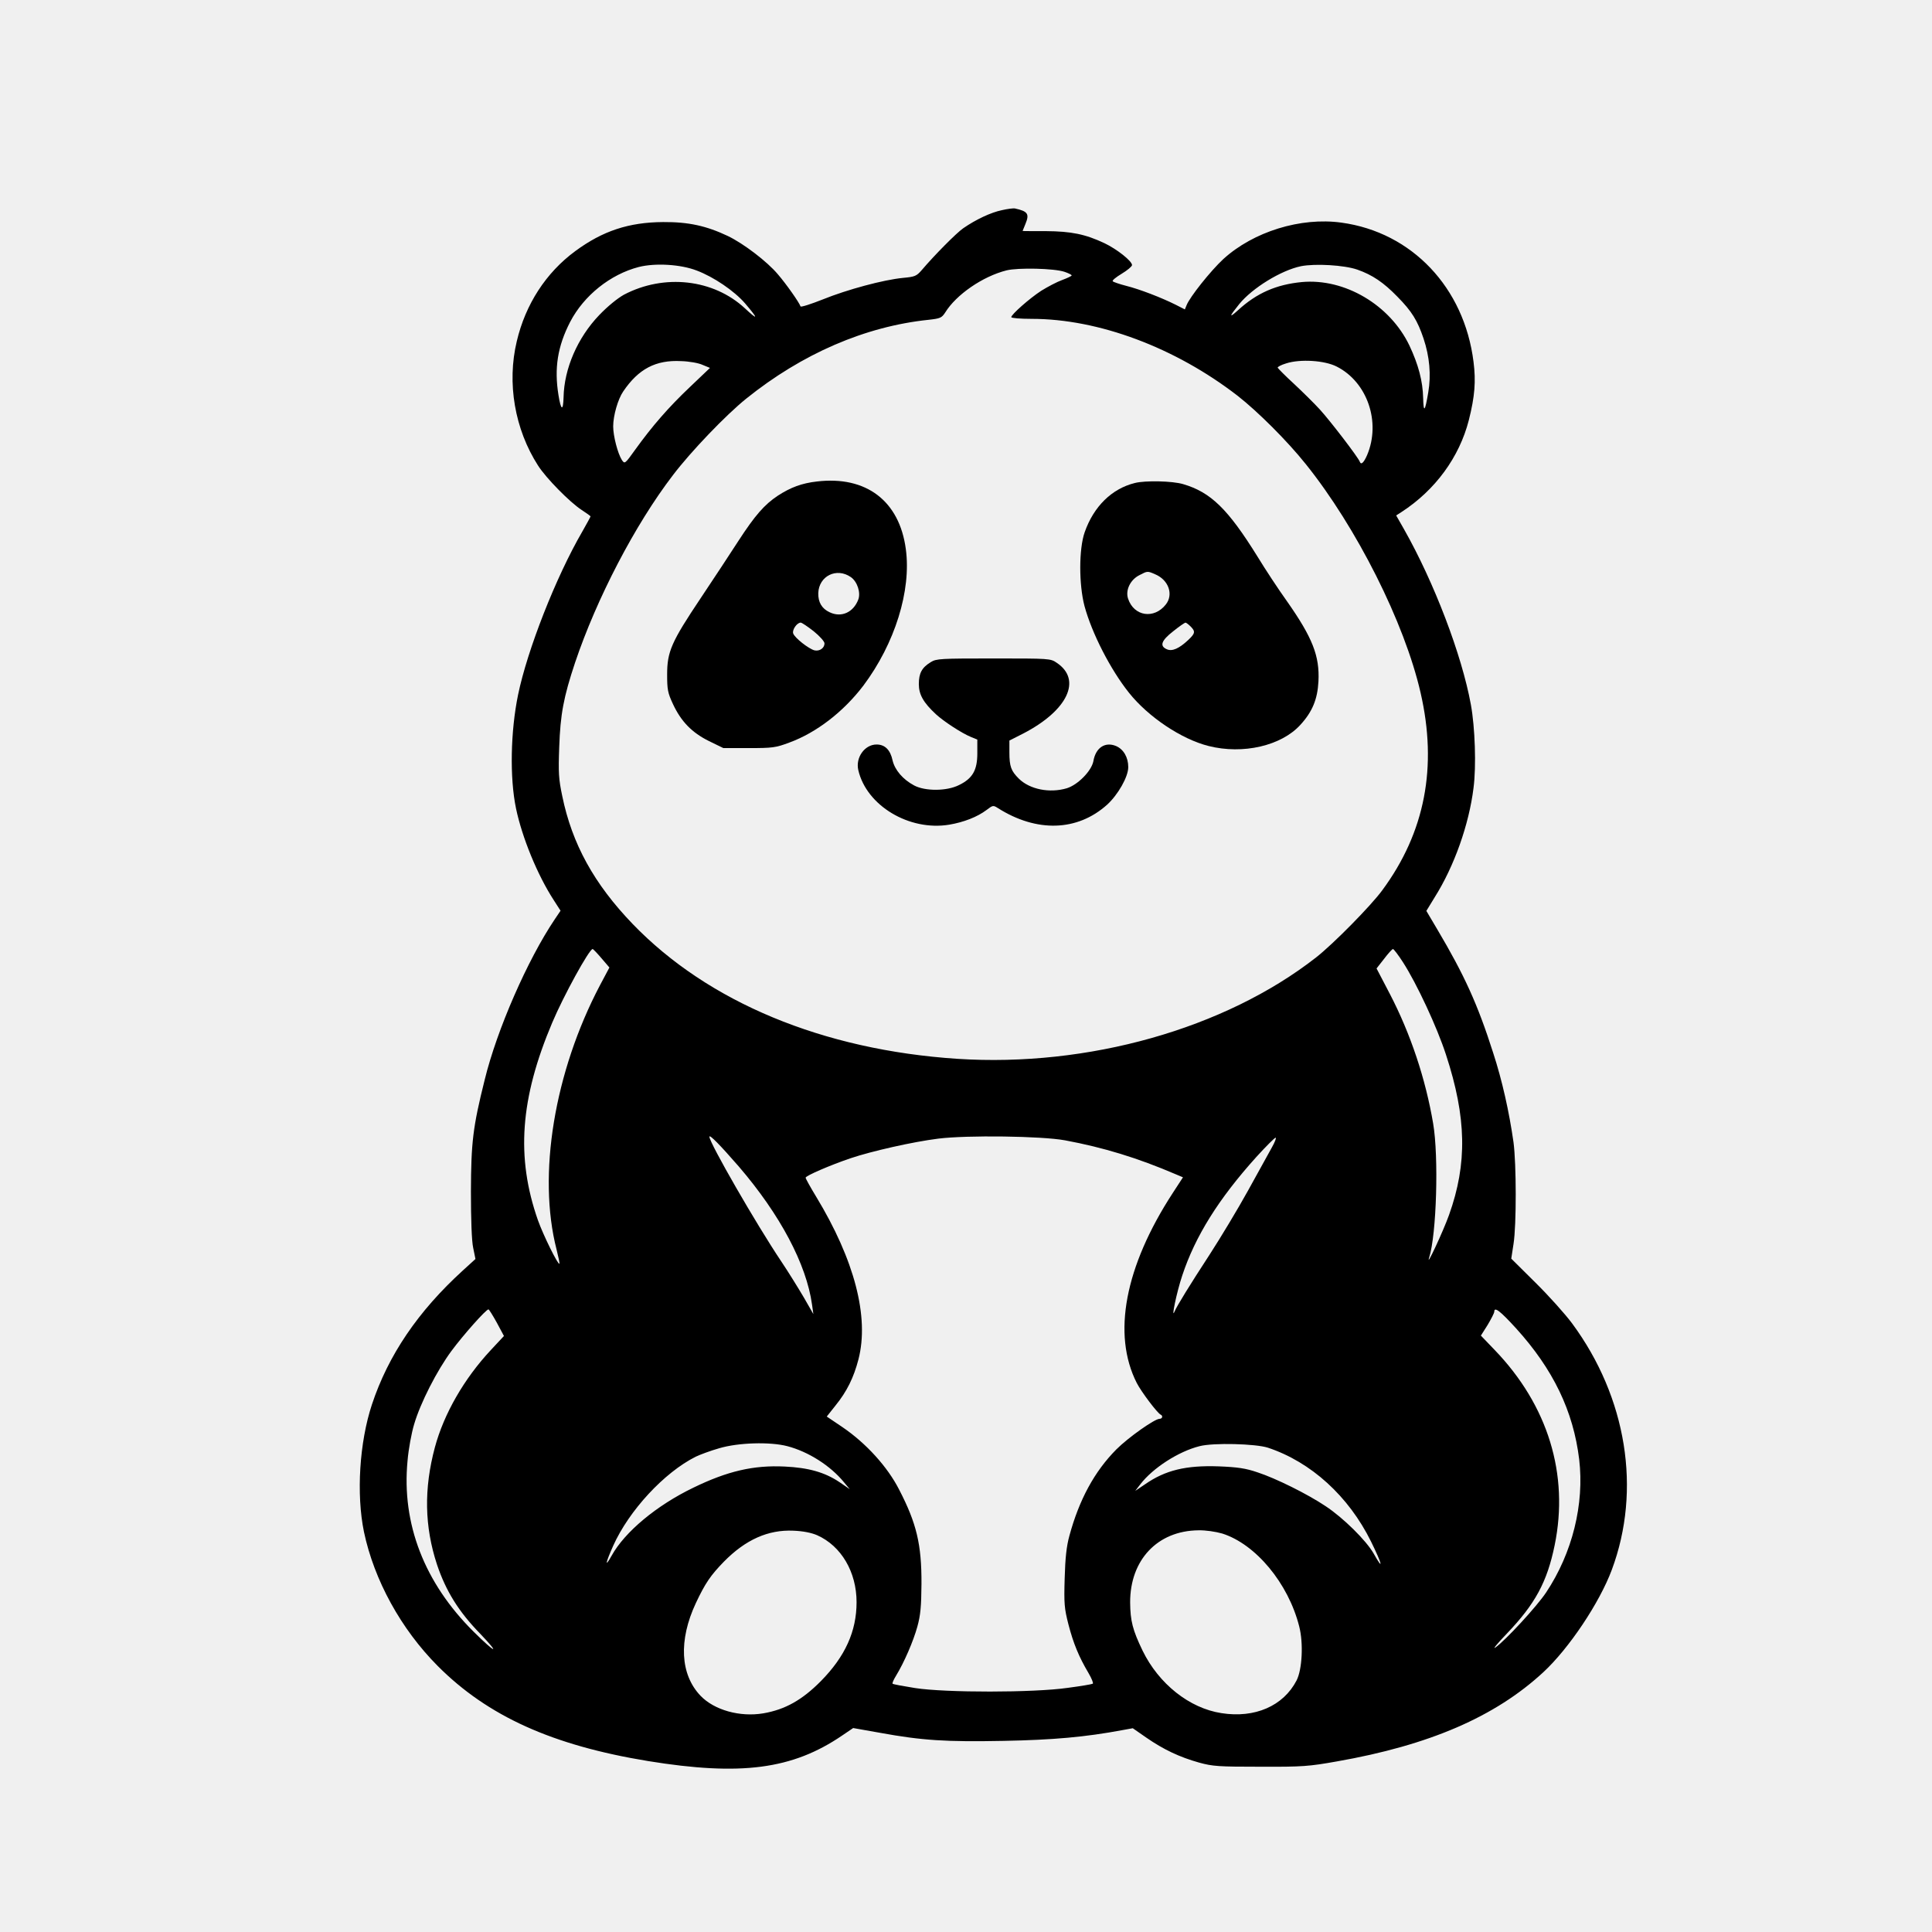
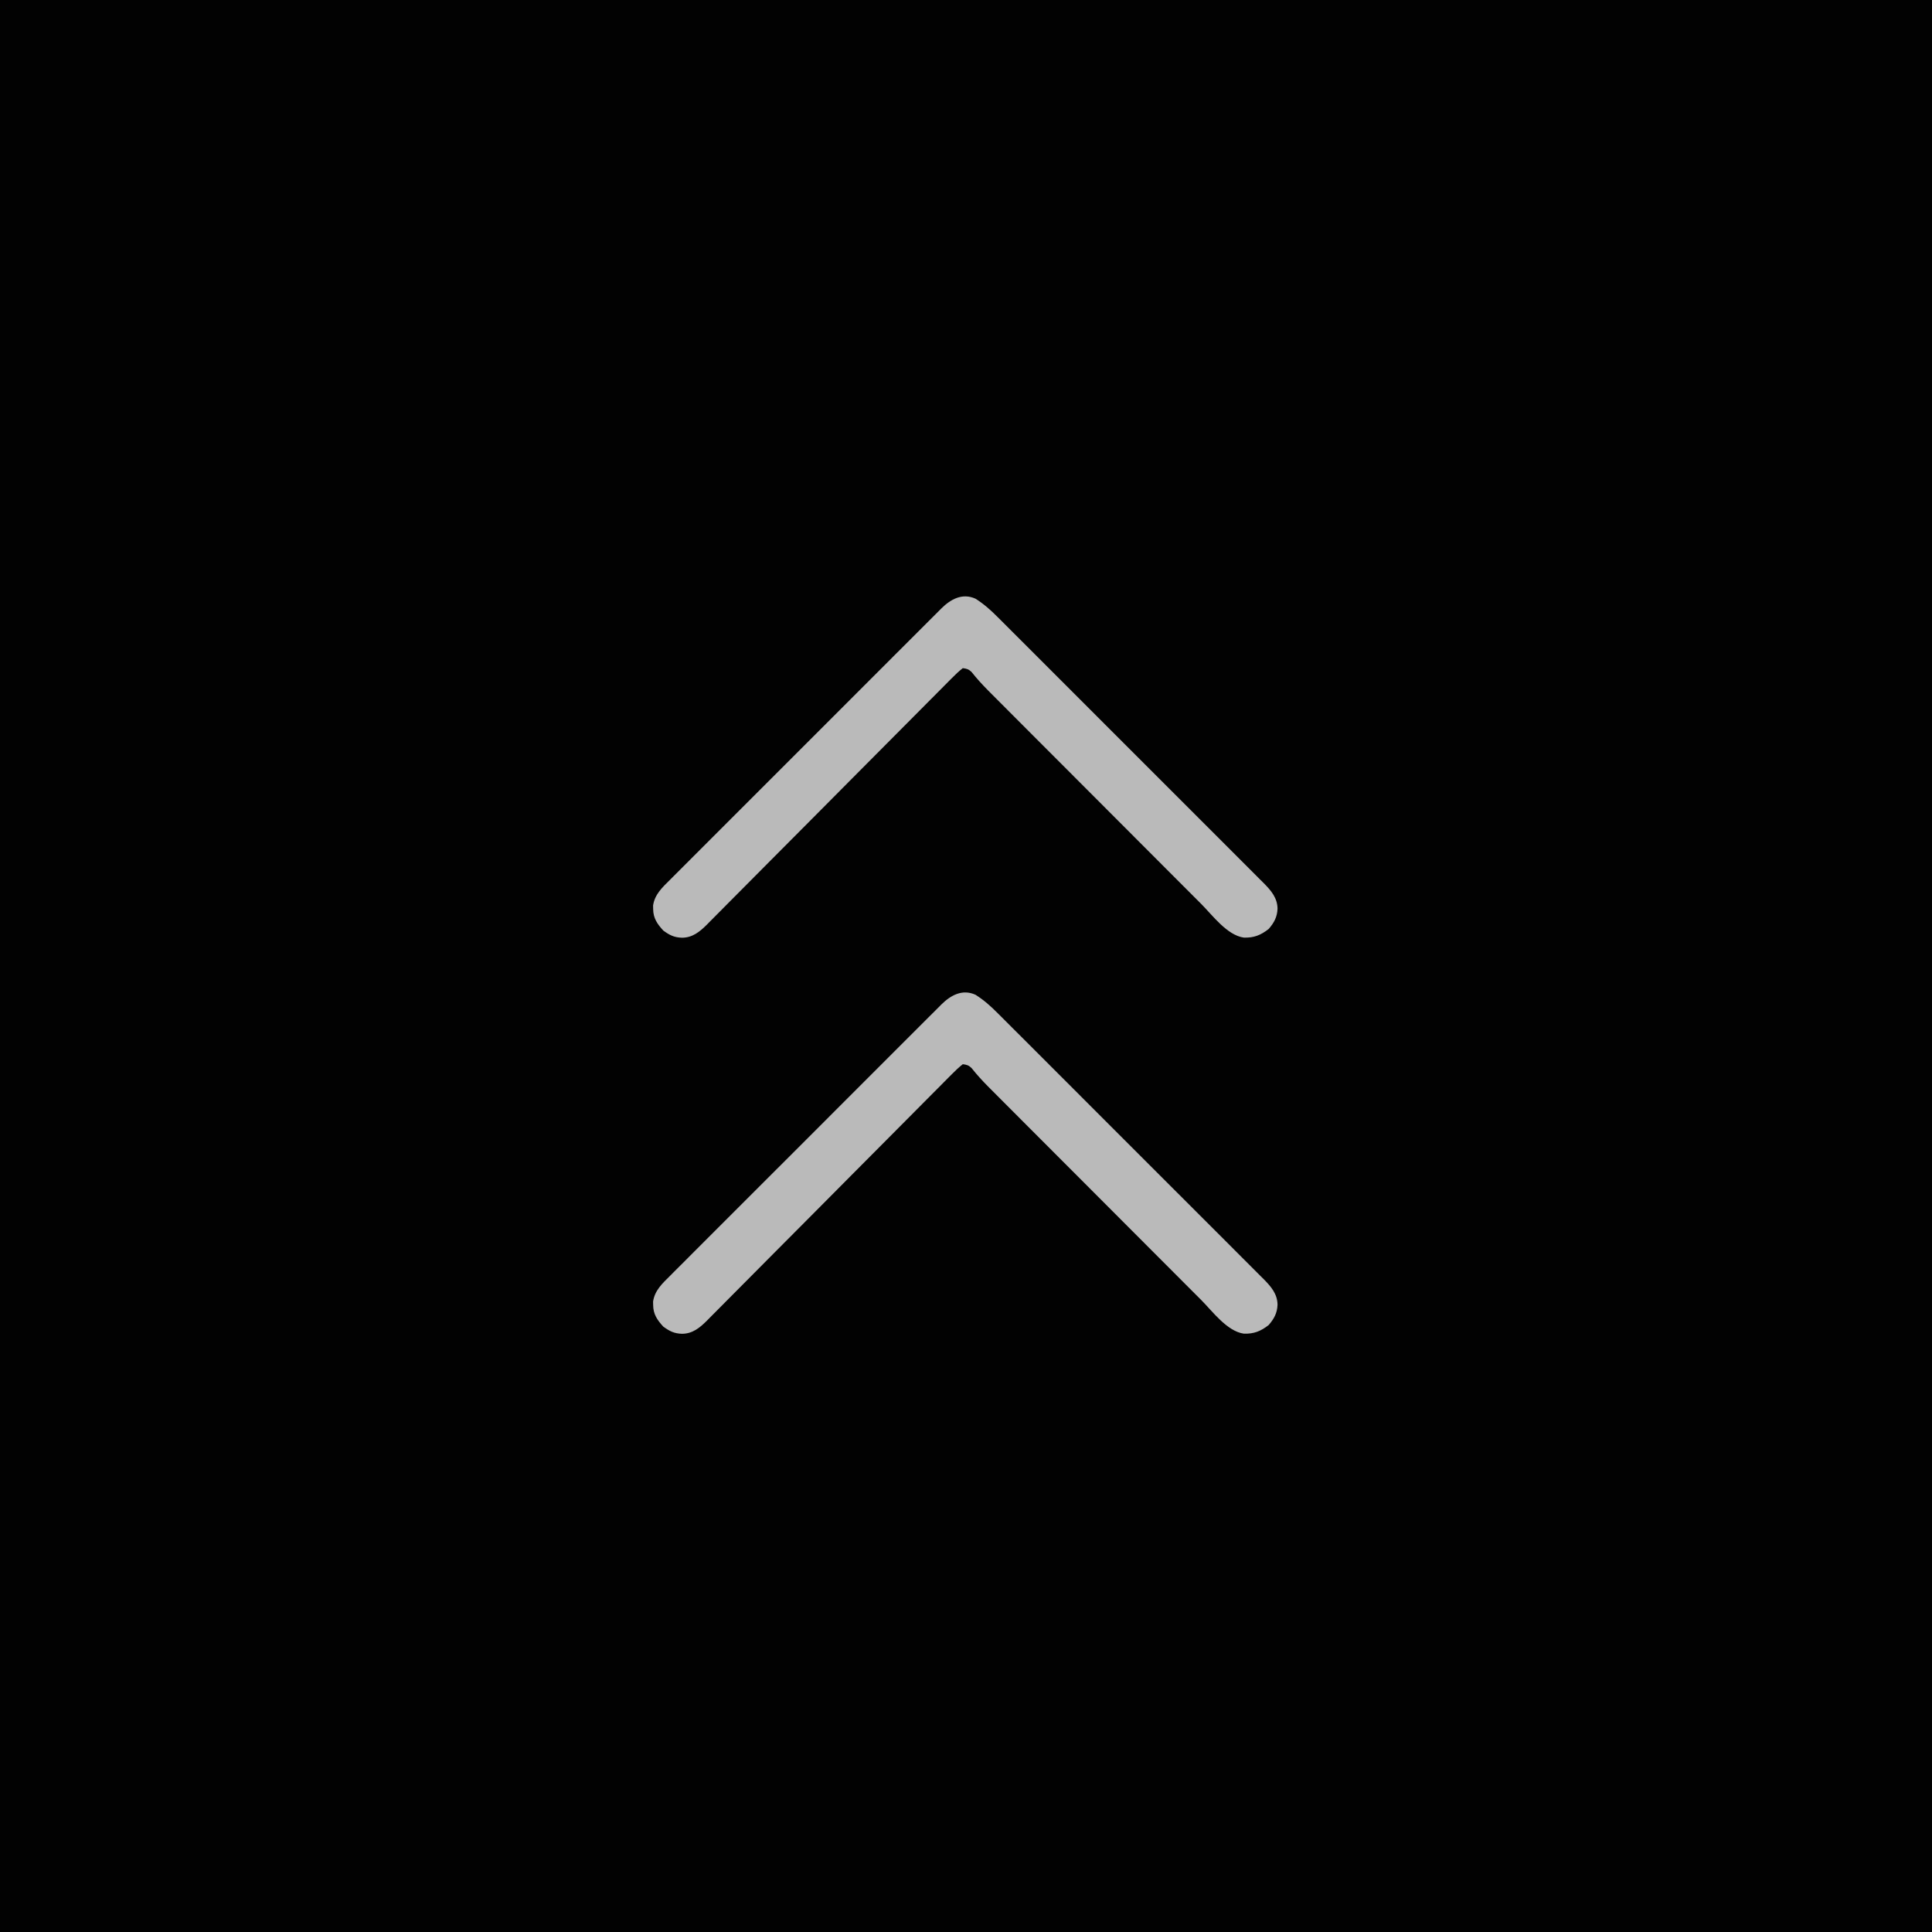
- <svg xmlns="http://www.w3.org/2000/svg" version="1.0" width="1024pt" height="1024pt" viewBox="0 0 1024 1024" preserveAspectRatio="xMidYMid meet">
-   <style>
-     path {
-         fill: black;
-     }
-     @media (prefers-color-scheme: dark) {
-         path { fill: white; }
-     }
- </style>
-   <g transform="translate(0,1024) scale(0.1,-0.1)" stroke="none">
-     <path d="M5310 9126 c-58 -12 -137 -49 -205 -96 -37 -26 -151 -141 -220 -222 -28 -32 -36 -35 -100 -41 -102 -10 -293 -61 -424 -114 -63 -25 -116 -42 -118 -37 -7 21 -76 119 -120 170 -57 68 -182 163 -265 203 -114 54 -209 75 -343 74 -182 -1 -321 -47 -466 -154 -155 -114 -264 -282 -310 -478 -53 -221 -11 -466 113 -659 43 -67 168 -194 231 -235 26 -17 47 -32 47 -34 0 -2 -20 -39 -44 -81 -140 -241 -291 -627 -340 -864 -40 -194 -45 -440 -11 -603 32 -153 113 -352 200 -486 l36 -56 -31 -46 c-144 -214 -306 -584 -371 -850 -63 -252 -72 -332 -73 -592 0 -148 4 -263 12 -299 l12 -59 -67 -61 c-237 -216 -395 -448 -482 -711 -66 -200 -83 -474 -42 -674 54 -256 196 -515 391 -711 265 -266 608 -421 1115 -504 492 -80 765 -44 1028 135 l59 40 141 -25 c224 -41 352 -49 656 -43 262 5 432 20 630 57 l55 10 72 -50 c91 -63 176 -103 279 -132 73 -20 102 -22 325 -22 225 -1 258 2 405 28 491 86 840 237 1095 473 136 126 298 368 363 543 158 424 79 913 -210 1305 -37 50 -124 147 -195 217 l-128 127 12 78 c16 102 15 424 0 538 -23 162 -60 328 -108 475 -82 257 -152 411 -296 654 l-58 98 44 72 c104 165 182 386 206 580 15 115 8 321 -14 441 -48 264 -195 649 -355 931 l-41 72 28 18 c179 116 307 291 357 487 32 126 38 207 25 309 -49 394 -327 687 -700 738 -216 30 -467 -48 -626 -193 -67 -62 -178 -201 -195 -245 l-9 -22 -49 25 c-74 37 -190 82 -262 100 -35 9 -67 20 -71 24 -5 4 17 22 47 40 30 18 55 39 55 46 0 21 -79 84 -146 116 -102 48 -176 63 -311 64 -68 0 -123 0 -123 1 0 1 7 18 15 37 22 53 13 67 -55 82 -8 2 -40 -2 -70 -9z m-1617 -320 c90 -34 199 -108 256 -174 71 -83 71 -93 -1 -26 -167 155 -428 184 -641 72 -34 -19 -86 -61 -131 -108 -115 -120 -186 -284 -189 -436 -2 -75 -14 -70 -27 12 -23 142 -5 258 62 388 73 140 213 252 364 291 88 22 222 14 307 -19z m3501 5 c80 -28 139 -68 212 -143 77 -78 107 -127 139 -222 32 -96 41 -193 25 -286 -17 -102 -25 -111 -27 -30 -2 90 -25 177 -73 279 -103 215 -343 357 -570 336 -135 -13 -239 -58 -338 -149 -50 -45 -48 -35 6 32 70 86 222 179 327 201 76 15 230 6 299 -18z m-1551 -12 c20 -7 37 -15 37 -19 0 -3 -23 -14 -50 -24 -28 -10 -77 -36 -111 -57 -63 -41 -159 -126 -159 -140 0 -5 48 -9 108 -9 355 0 761 -152 1092 -408 106 -83 262 -238 361 -362 269 -335 523 -840 608 -1210 91 -394 24 -742 -203 -1049 -60 -82 -260 -285 -351 -356 -484 -378 -1209 -582 -1901 -537 -712 47 -1321 300 -1721 715 -204 212 -321 424 -373 678 -19 90 -21 124 -16 259 6 174 23 265 84 448 114 339 318 732 519 994 95 125 280 318 388 405 296 238 630 383 967 418 62 7 69 10 88 39 58 94 198 191 325 223 61 15 253 11 308 -8z m-1919 -493 l39 -16 -106 -101 c-113 -107 -200 -207 -290 -332 -55 -77 -56 -77 -71 -55 -22 35 -46 127 -46 178 0 57 25 144 53 185 81 120 173 168 307 161 41 -1 93 -10 114 -20z m3361 -9 c162 -82 235 -294 161 -469 -18 -41 -32 -54 -39 -35 -9 24 -157 217 -211 276 -30 33 -92 94 -138 137 -46 42 -84 81 -86 85 -2 4 18 15 45 23 74 24 204 16 268 -17z m-3897 -3136 l42 -49 -50 -94 c-242 -460 -332 -1005 -230 -1401 10 -40 17 -73 15 -75 -7 -8 -86 152 -114 231 -117 334 -94 645 76 1047 60 142 195 388 214 390 3 0 24 -22 47 -49z m4248 -21 c73 -113 181 -345 228 -490 109 -333 114 -577 16 -850 -31 -87 -125 -288 -105 -225 39 122 51 535 21 710 -40 237 -120 476 -229 686 l-71 136 40 51 c21 28 42 51 47 52 4 0 28 -31 53 -70z m-3520 -1083 c219 -255 358 -517 388 -732 l7 -50 -51 89 c-29 49 -82 135 -119 190 -131 195 -381 629 -381 661 0 14 56 -43 156 -158z m1729 139 c204 -38 384 -93 587 -180 l38 -16 -54 -83 c-254 -390 -322 -749 -191 -1007 24 -47 110 -161 127 -168 13 -6 9 -22 -6 -22 -26 0 -166 -99 -229 -162 -116 -117 -197 -266 -249 -458 -15 -54 -22 -116 -25 -225 -4 -135 -2 -159 20 -245 26 -100 55 -171 106 -257 17 -29 27 -54 23 -57 -5 -3 -64 -13 -133 -22 -180 -26 -648 -26 -809 -1 -63 10 -117 20 -119 23 -3 2 5 21 18 42 44 72 92 184 113 260 17 61 21 107 22 227 1 209 -26 321 -118 499 -62 122 -176 247 -301 332 l-83 56 46 58 c61 75 97 149 122 245 58 225 -21 527 -224 862 -31 51 -56 96 -56 101 0 10 129 66 238 103 113 38 330 87 465 104 152 19 547 14 672 -9z m1096 -38 c-16 -29 -73 -132 -126 -228 -53 -96 -145 -249 -204 -340 -105 -161 -172 -270 -185 -300 -21 -51 11 103 40 189 69 209 193 407 393 629 51 56 97 102 102 102 5 0 -4 -24 -20 -52z m-4108 -928 l38 -71 -69 -74 c-142 -152 -249 -338 -297 -516 -59 -220 -55 -420 11 -621 47 -140 114 -249 229 -367 109 -114 83 -106 -35 11 -260 258 -382 571 -350 905 5 61 21 148 35 194 33 113 121 285 198 389 63 85 183 220 196 220 3 0 23 -32 44 -70z m5402 -30 c197 -217 304 -439 335 -695 28 -237 -36 -496 -175 -705 -49 -74 -217 -256 -269 -292 -17 -12 11 22 61 74 150 157 213 273 253 468 77 375 -35 741 -318 1035 l-73 76 36 57 c19 32 35 63 35 70 0 28 32 3 115 -88z m-3862 -625 c111 -29 228 -103 300 -191 l31 -37 -54 37 c-79 53 -165 77 -291 83 -165 8 -303 -24 -484 -112 -195 -94 -363 -234 -433 -360 -38 -68 -33 -40 8 52 84 187 270 388 437 472 23 11 79 32 125 45 101 30 269 35 361 11z m2547 -8 c229 -76 428 -257 547 -498 60 -122 68 -160 13 -62 -39 68 -160 188 -254 250 -97 65 -265 148 -360 179 -64 22 -107 28 -207 32 -173 6 -282 -20 -390 -95 l-52 -35 27 35 c66 86 202 174 314 202 73 19 297 13 362 -8z m-2389 -464 c128 -57 209 -195 209 -355 0 -155 -61 -288 -189 -418 -99 -100 -189 -151 -305 -171 -124 -21 -260 17 -333 93 -108 113 -117 294 -25 491 50 106 78 147 149 220 115 117 235 170 368 164 52 -2 96 -11 126 -24z m2147 9 c177 -56 350 -263 408 -492 23 -89 16 -229 -14 -287 -70 -135 -221 -201 -398 -173 -170 26 -332 155 -418 331 -53 110 -65 158 -66 255 -1 226 145 381 362 383 38 1 91 -7 126 -17z" />
-     <path d="M4330 7688 c-80 -9 -139 -31 -207 -75 -71 -47 -121 -104 -210 -241 -41 -64 -131 -200 -199 -302 -156 -233 -178 -284 -178 -405 0 -80 3 -97 31 -157 43 -92 100 -151 191 -196 l76 -37 135 0 c125 0 142 2 214 29 145 53 288 164 393 302 167 223 255 504 225 724 -34 255 -210 389 -471 358z m180 -507 c34 -24 53 -82 39 -119 -26 -68 -90 -97 -152 -67 -41 19 -61 53 -60 101 3 91 97 138 173 85z m-197 -287 c31 -25 57 -54 57 -64 0 -25 -26 -43 -53 -37 -31 8 -106 67 -113 90 -6 19 20 57 40 57 6 0 37 -21 69 -46z" />
-     <path d="M6015 7680 c-122 -30 -218 -124 -266 -261 -31 -88 -31 -277 -1 -391 39 -144 137 -336 236 -460 102 -128 278 -246 422 -282 182 -46 386 1 487 113 63 69 90 135 95 229 7 135 -31 232 -168 427 -43 60 -113 166 -155 235 -157 253 -248 341 -394 384 -57 17 -201 20 -256 6z m108 -484 c71 -30 98 -107 56 -160 -62 -79 -169 -63 -200 31 -15 45 12 101 61 125 42 22 42 22 83 4z m187 -276 c27 -27 25 -37 -12 -72 -49 -46 -86 -62 -114 -49 -39 17 -29 46 34 95 31 25 60 45 65 46 4 0 16 -9 27 -20z" />
-     <path d="M4934 6731 c-48 -29 -64 -59 -64 -117 0 -55 24 -98 91 -160 40 -37 136 -100 185 -120 l34 -14 0 -73 c0 -89 -25 -133 -97 -168 -65 -33 -180 -33 -238 -2 -60 32 -102 82 -114 132 -12 57 -41 85 -85 85 -63 0 -112 -69 -97 -135 43 -189 270 -325 482 -290 77 13 149 41 198 78 33 25 35 26 60 10 205 -130 421 -124 579 18 58 53 112 148 112 199 0 52 -25 95 -65 112 -58 24 -108 -9 -120 -81 -10 -51 -82 -125 -141 -143 -91 -27 -196 -6 -254 51 -41 41 -50 64 -50 140 l0 62 73 37 c236 122 313 285 178 375 -33 23 -39 23 -335 23 -279 0 -303 -1 -332 -19z" />
-   </g>
+ <svg xmlns="http://www.w3.org/2000/svg" version="1.1" width="1200" height="1200">
+   <path d="M0 0 C396 0 792 0 1200 0 C1200 396 1200 792 1200 1200 C804 1200 408 1200 0 1200 C0 804 0 408 0 0 Z " fill="#020202" transform="translate(0,0)" />
+   <path d="M0 0 C5.184 3.293 9.449 7.083 13.762 11.439 C14.494 12.166 15.226 12.893 15.979 13.642 C18.414 16.065 20.839 18.499 23.263 20.933 C25.013 22.678 26.763 24.423 28.513 26.167 C32.764 30.405 37.007 34.65 41.247 38.899 C44.693 42.352 48.142 45.802 51.594 49.25 C52.332 49.987 52.332 49.987 53.085 50.74 C54.084 51.738 55.084 52.737 56.084 53.736 C65.446 63.09 74.799 72.452 84.148 81.818 C92.167 89.85 100.194 97.874 108.226 105.893 C117.563 115.213 126.894 124.539 136.218 133.872 C137.213 134.867 138.207 135.862 139.201 136.858 C139.691 137.348 140.18 137.837 140.684 138.342 C144.128 141.789 147.576 145.232 151.025 148.674 C155.668 153.307 160.302 157.948 164.93 162.594 C166.631 164.299 168.334 166.001 170.04 167.7 C172.367 170.018 174.684 172.346 176.998 174.675 C177.677 175.347 178.355 176.019 179.054 176.711 C183.534 181.247 187.463 185.797 187.563 192.496 C187.371 197.658 185.416 201.262 182.063 205.121 C177.098 208.993 172.862 210.69 166.606 210.48 C156.231 209.014 147.197 196.659 140.199 189.613 C138.712 188.127 137.225 186.642 135.737 185.157 C131.714 181.139 127.7 177.112 123.688 173.083 C119.479 168.859 115.262 164.643 111.045 160.426 C103.968 153.344 96.895 146.257 89.827 139.166 C80.767 130.078 71.698 120.998 62.627 111.922 C54.811 104.102 46.999 96.278 39.188 88.453 C36.685 85.946 34.181 83.44 31.678 80.933 C27.737 76.987 23.799 73.039 19.863 69.089 C18.422 67.643 16.98 66.199 15.537 64.755 C13.561 62.776 11.587 60.796 9.615 58.813 C9.017 58.213 8.419 57.612 7.803 56.993 C4.156 53.303 0.688 49.527 -2.529 45.449 C-4.318 43.762 -5.507 43.427 -7.937 43.121 C-10.37 45.068 -12.441 46.986 -14.604 49.206 C-15.273 49.873 -15.942 50.54 -16.631 51.227 C-18.883 53.478 -21.116 55.746 -23.351 58.014 C-24.956 59.626 -26.563 61.237 -28.17 62.847 C-31.637 66.322 -35.096 69.806 -38.549 73.296 C-44.007 78.812 -49.483 84.31 -54.962 89.806 C-62.642 97.513 -70.313 105.227 -77.978 112.949 C-78.464 113.439 -78.951 113.929 -79.452 114.435 C-80.437 115.427 -81.422 116.419 -82.407 117.411 C-83.139 118.149 -83.139 118.149 -83.886 118.901 C-84.375 119.394 -84.863 119.886 -85.367 120.393 C-90.788 125.854 -96.211 131.313 -101.636 136.771 C-102.121 137.26 -102.607 137.748 -103.107 138.251 C-111.204 146.398 -119.307 154.539 -127.414 162.676 C-132.859 168.143 -138.296 173.618 -143.726 179.1 C-147.107 182.509 -150.494 185.912 -153.882 189.313 C-155.453 190.893 -157.021 192.475 -158.586 194.06 C-160.723 196.223 -162.868 198.376 -165.016 200.527 C-165.634 201.157 -166.252 201.787 -166.889 202.437 C-171.319 206.845 -175.82 210.546 -182.375 210.558 C-187.256 210.378 -189.994 208.982 -193.937 206.121 C-197.695 202.058 -200.22 198.367 -200.25 192.746 C-200.266 192.016 -200.283 191.287 -200.3 190.535 C-199.255 183.585 -194.498 179.255 -189.739 174.541 C-189 173.798 -188.262 173.056 -187.502 172.29 C-185.028 169.805 -182.545 167.331 -180.061 164.856 C-178.284 163.076 -176.509 161.295 -174.734 159.514 C-170.413 155.18 -166.085 150.854 -161.754 146.532 C-158.234 143.019 -154.717 139.503 -151.202 135.984 C-150.702 135.484 -150.201 134.983 -149.686 134.466 C-148.669 133.449 -147.652 132.431 -146.635 131.413 C-137.105 121.874 -127.565 112.345 -118.023 102.818 C-109.835 94.644 -101.655 86.462 -93.481 78.274 C-83.987 68.763 -74.487 59.258 -64.98 49.76 C-63.967 48.747 -62.953 47.735 -61.94 46.722 C-61.441 46.224 -60.942 45.725 -60.428 45.212 C-56.914 41.701 -53.404 38.186 -49.894 34.669 C-45.172 29.938 -40.442 25.214 -35.706 20.496 C-33.968 18.761 -32.231 17.024 -30.498 15.283 C-28.135 12.913 -25.764 10.551 -23.39 8.192 C-22.702 7.498 -22.014 6.804 -21.306 6.088 C-15.46 0.314 -8.266 -3.752 0 0 Z " fill="#BABABA" transform="translate(605.9371,617.8792)" />
+   <path d="M0 0 C5.184 3.293 9.449 7.083 13.762 11.439 C14.494 12.166 15.226 12.893 15.979 13.642 C18.414 16.065 20.839 18.499 23.263 20.933 C25.013 22.678 26.763 24.423 28.513 26.167 C32.764 30.405 37.007 34.65 41.247 38.899 C44.693 42.352 48.142 45.802 51.594 49.25 C52.332 49.987 52.332 49.987 53.085 50.74 C54.084 51.738 55.084 52.737 56.084 53.736 C65.446 63.09 74.799 72.452 84.148 81.818 C92.167 89.85 100.194 97.874 108.226 105.893 C117.563 115.213 126.894 124.539 136.218 133.872 C137.213 134.867 138.207 135.862 139.201 136.858 C139.691 137.348 140.18 137.837 140.684 138.342 C144.128 141.789 147.576 145.232 151.025 148.674 C155.668 153.307 160.302 157.948 164.93 162.594 C166.631 164.299 168.334 166.001 170.04 167.7 C172.367 170.018 174.684 172.346 176.998 174.675 C177.677 175.347 178.355 176.019 179.054 176.711 C183.534 181.247 187.463 185.797 187.563 192.496 C187.371 197.658 185.416 201.262 182.063 205.121 C177.098 208.993 172.862 210.69 166.606 210.48 C156.231 209.014 147.197 196.659 140.199 189.613 C138.712 188.127 137.225 186.642 135.737 185.157 C131.714 181.139 127.7 177.112 123.688 173.083 C119.479 168.859 115.262 164.643 111.045 160.426 C103.968 153.344 96.895 146.257 89.827 139.166 C80.767 130.078 71.698 120.998 62.627 111.922 C54.811 104.102 46.999 96.278 39.188 88.453 C36.685 85.946 34.181 83.44 31.678 80.933 C27.737 76.987 23.799 73.039 19.863 69.089 C18.422 67.643 16.98 66.199 15.537 64.755 C13.561 62.776 11.587 60.796 9.615 58.813 C9.017 58.213 8.419 57.612 7.803 56.993 C4.156 53.303 0.688 49.527 -2.529 45.449 C-4.318 43.762 -5.507 43.427 -7.937 43.121 C-10.37 45.068 -12.441 46.986 -14.604 49.206 C-15.273 49.873 -15.942 50.54 -16.631 51.227 C-18.883 53.478 -21.116 55.746 -23.351 58.014 C-24.956 59.626 -26.563 61.237 -28.17 62.847 C-31.637 66.322 -35.096 69.806 -38.549 73.296 C-44.007 78.812 -49.483 84.31 -54.962 89.806 C-62.642 97.513 -70.313 105.227 -77.978 112.949 C-78.464 113.439 -78.951 113.929 -79.452 114.435 C-80.437 115.427 -81.422 116.419 -82.407 117.411 C-83.139 118.149 -83.139 118.149 -83.886 118.901 C-84.375 119.394 -84.863 119.886 -85.367 120.393 C-90.788 125.854 -96.211 131.313 -101.636 136.771 C-102.121 137.26 -102.607 137.748 -103.107 138.251 C-111.204 146.398 -119.307 154.539 -127.414 162.676 C-132.859 168.143 -138.296 173.618 -143.726 179.1 C-147.107 182.509 -150.494 185.912 -153.882 189.313 C-155.453 190.893 -157.021 192.475 -158.586 194.06 C-160.723 196.223 -162.868 198.376 -165.016 200.527 C-165.634 201.157 -166.252 201.787 -166.889 202.437 C-171.319 206.845 -175.82 210.546 -182.375 210.558 C-187.256 210.378 -189.994 208.982 -193.937 206.121 C-197.695 202.058 -200.22 198.367 -200.25 192.746 C-200.266 192.016 -200.283 191.287 -200.3 190.535 C-199.255 183.585 -194.498 179.255 -189.739 174.541 C-189 173.798 -188.262 173.056 -187.502 172.29 C-185.028 169.805 -182.545 167.331 -180.061 164.856 C-178.284 163.076 -176.509 161.295 -174.734 159.514 C-170.413 155.18 -166.085 150.854 -161.754 146.532 C-158.234 143.019 -154.717 139.503 -151.202 135.984 C-150.702 135.484 -150.201 134.983 -149.686 134.466 C-148.669 133.449 -147.652 132.431 -146.635 131.413 C-137.105 121.874 -127.565 112.345 -118.023 102.818 C-109.835 94.644 -101.655 86.462 -93.481 78.274 C-83.987 68.763 -74.487 59.258 -64.98 49.76 C-63.967 48.747 -62.953 47.735 -61.94 46.722 C-61.441 46.224 -60.942 45.725 -60.428 45.212 C-56.914 41.701 -53.404 38.186 -49.894 34.669 C-45.172 29.938 -40.442 25.214 -35.706 20.496 C-33.968 18.761 -32.231 17.024 -30.498 15.283 C-28.135 12.913 -25.764 10.551 -23.39 8.192 C-22.702 7.498 -22.014 6.804 -21.306 6.088 C-15.46 0.314 -8.266 -3.752 0 0 Z " fill="#BABABA" transform="translate(605.9371,371.8792)" />
</svg>
